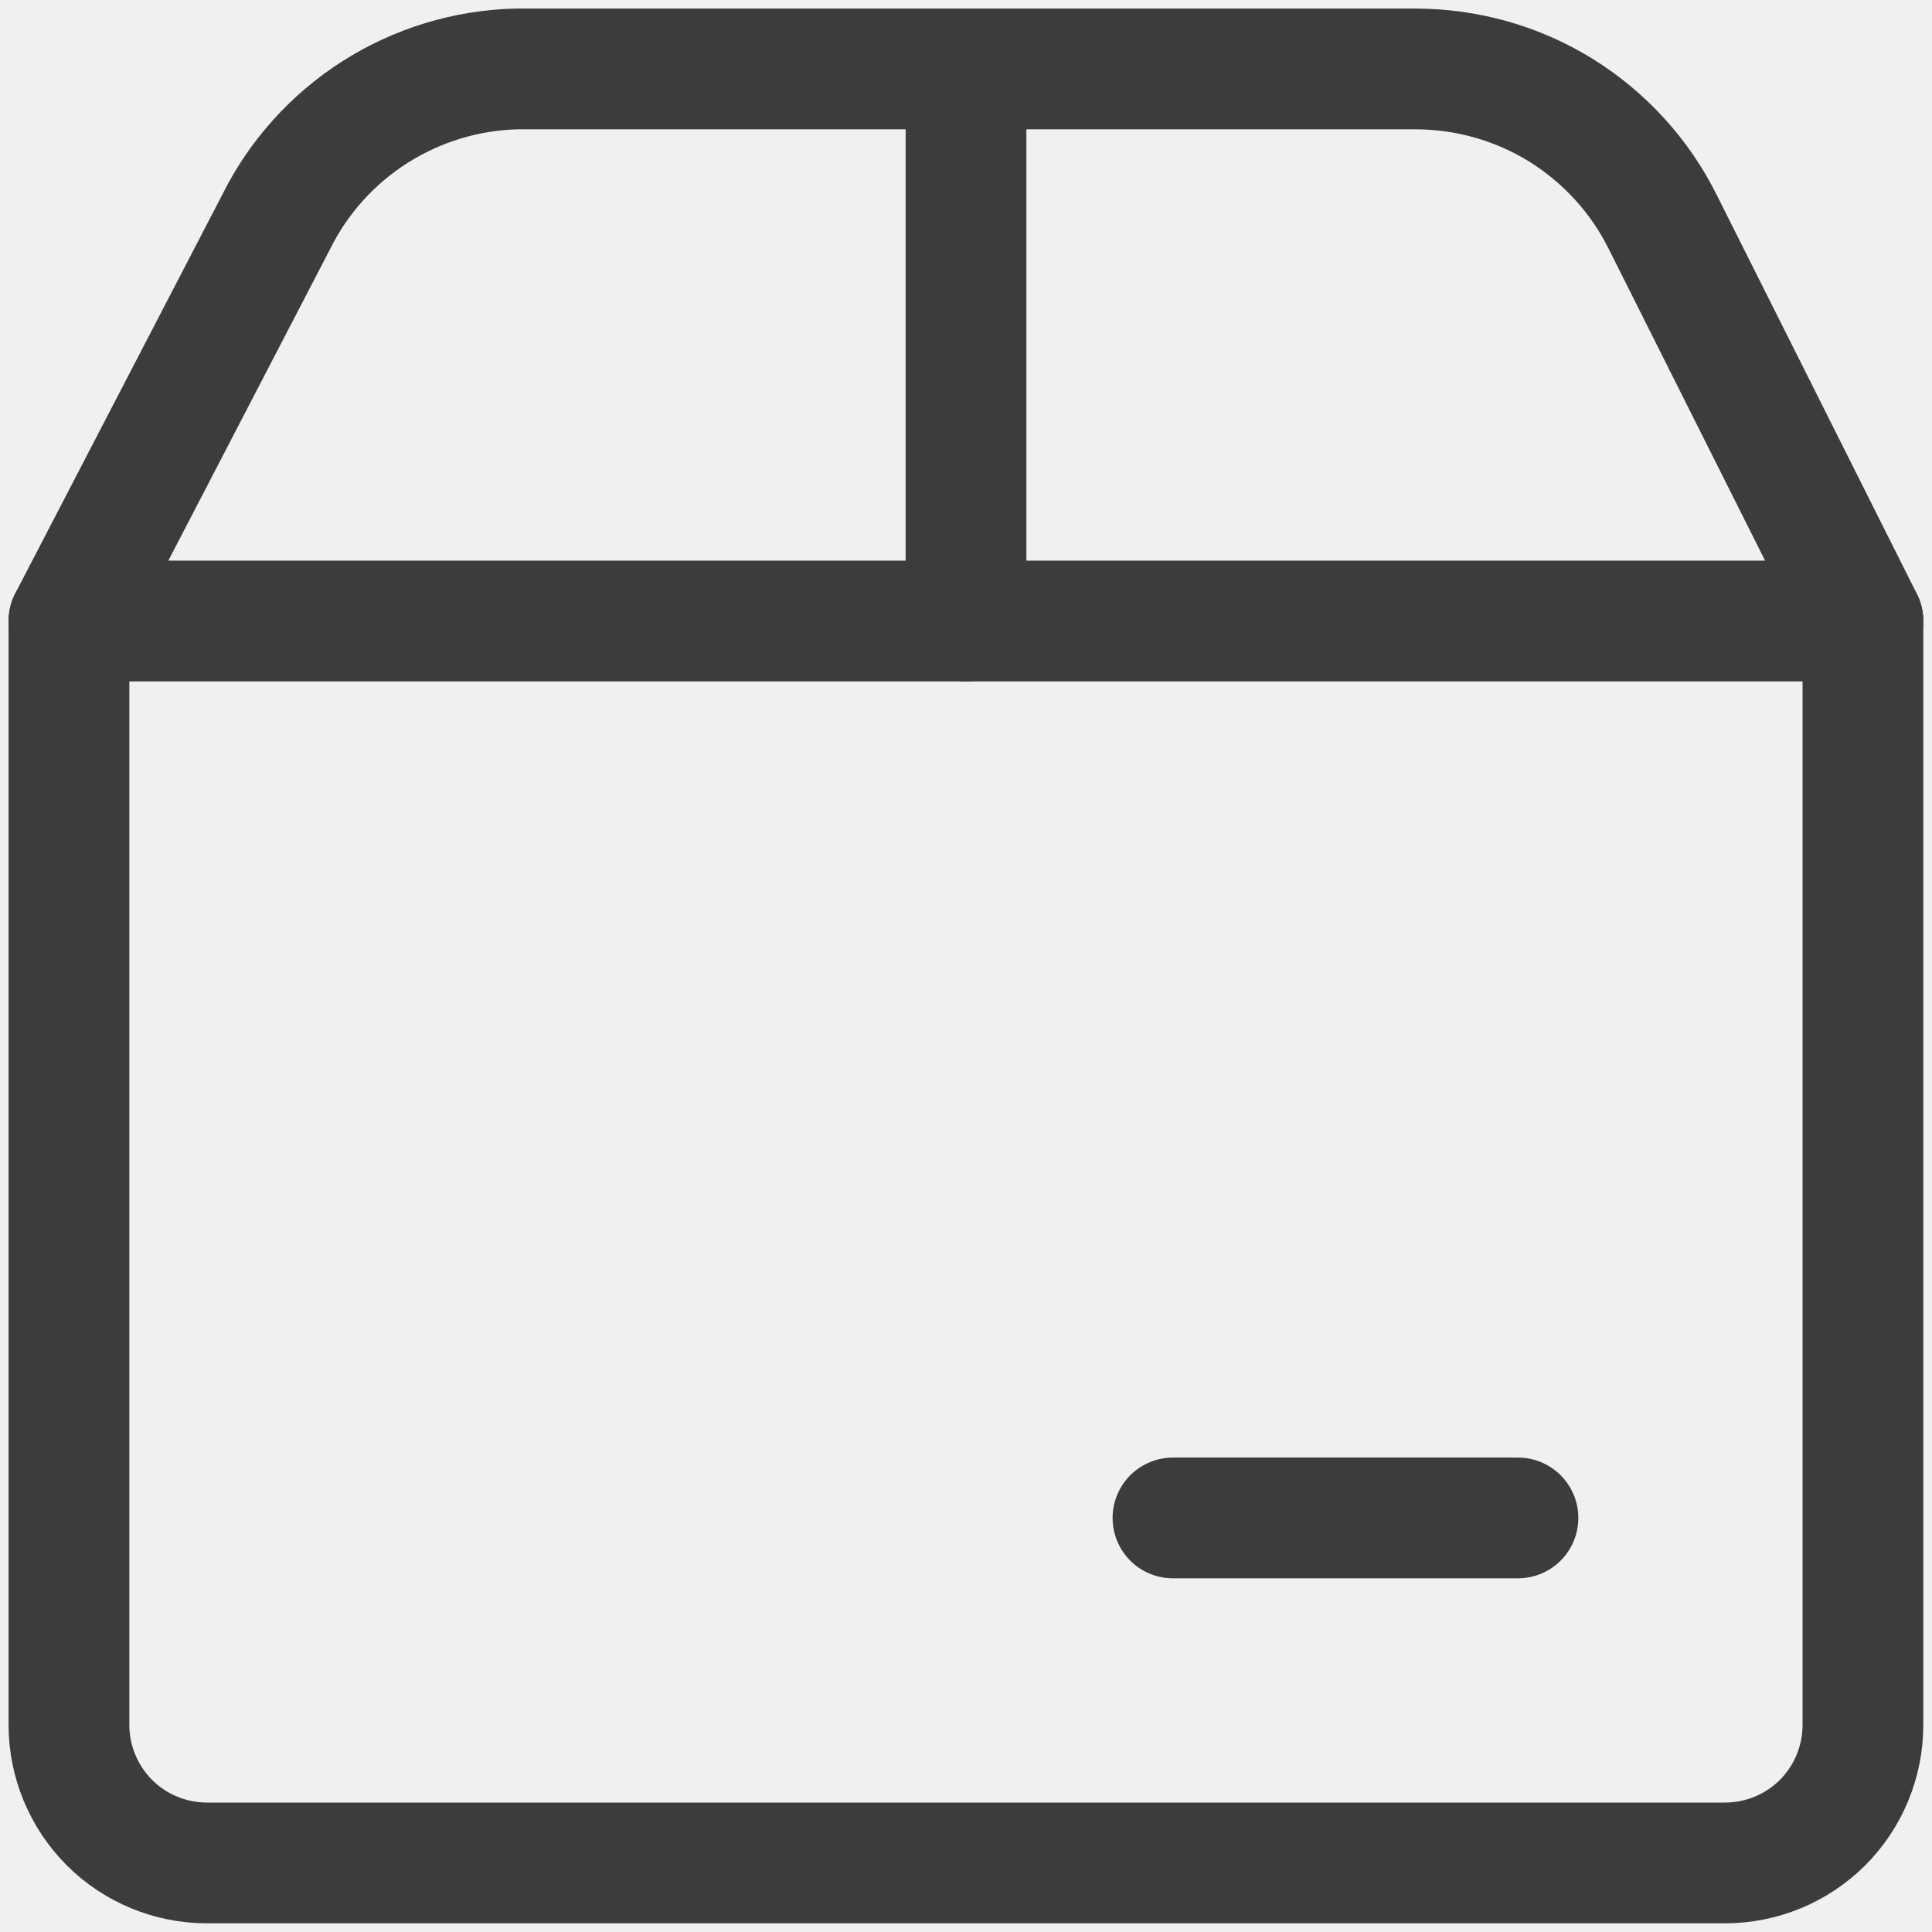
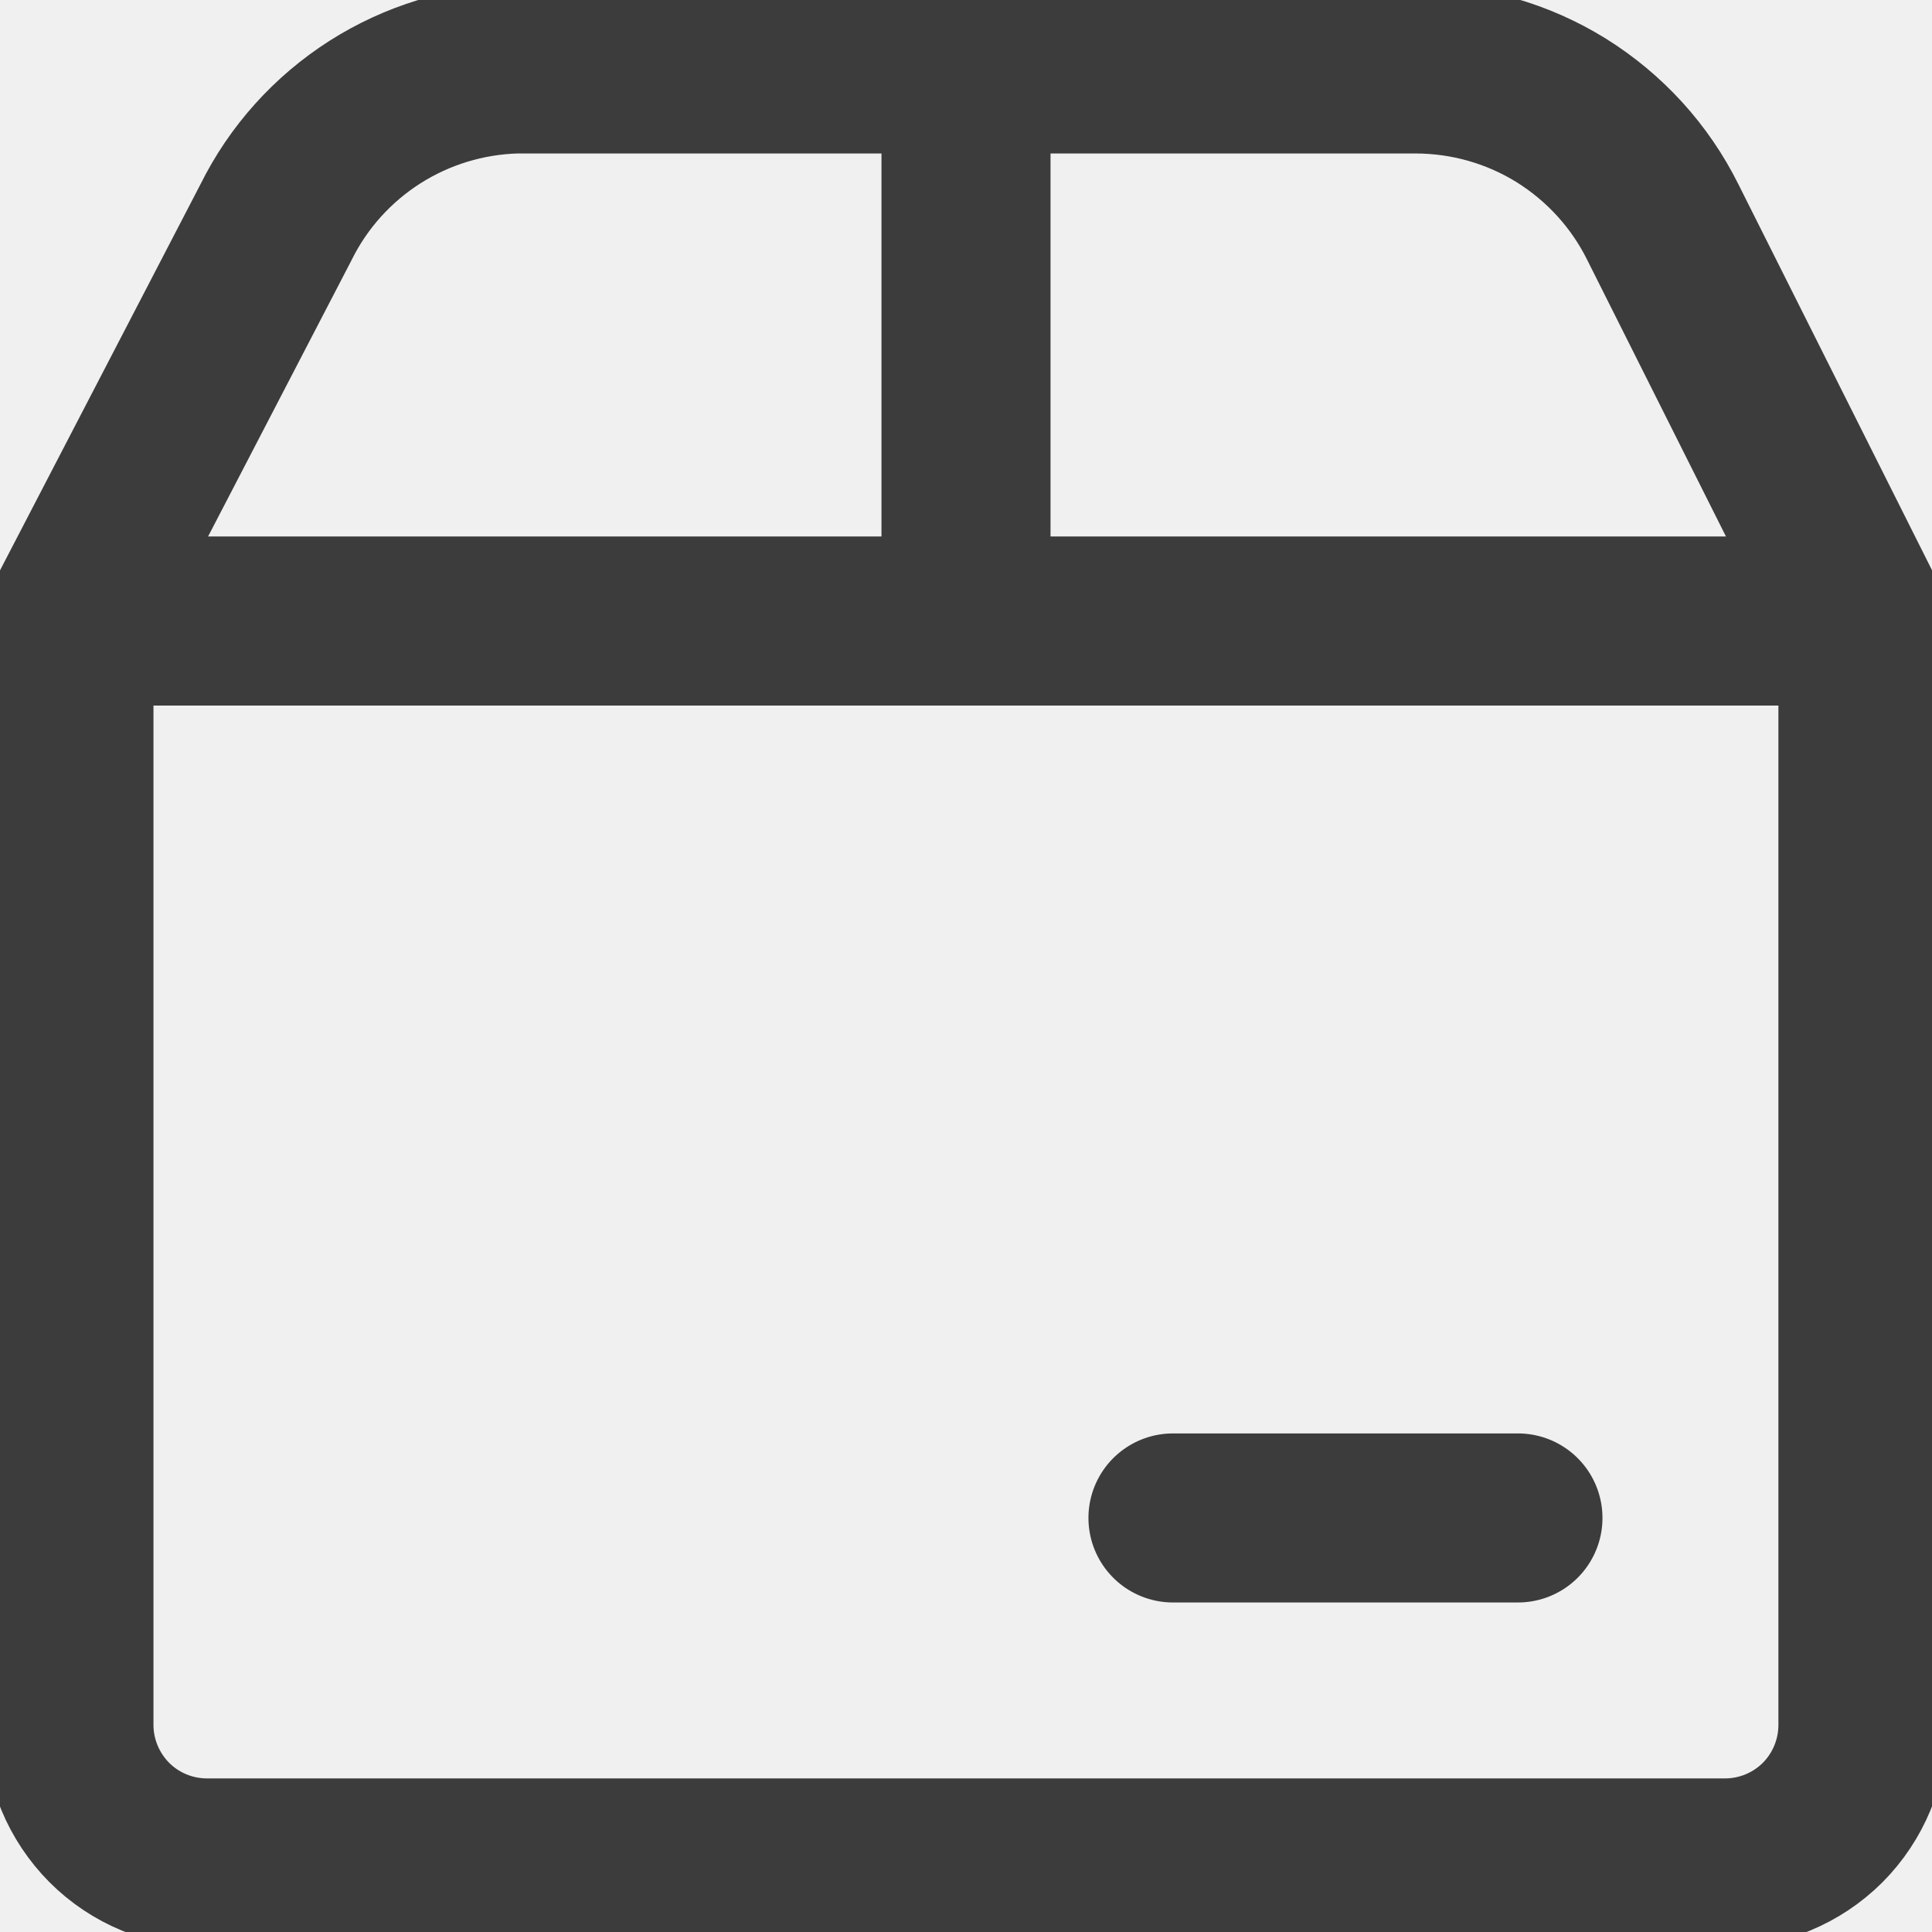
<svg xmlns="http://www.w3.org/2000/svg" width="16" height="16" viewBox="0 0 16 16" fill="none">
  <g clip-path="url(#clip0_2685_3315)">
-     <path d="M8 0.571V5.143" stroke="#3C3C3C" stroke-linecap="round" stroke-linejoin="round" />
-     <path d="M9.714 12.571H12.571" stroke="#3C3C3C" stroke-linecap="round" stroke-linejoin="round" />
-     <path d="M0.571 5.143H15.428V14.285C15.428 14.588 15.308 14.879 15.094 15.094C14.879 15.308 14.589 15.428 14.286 15.428H1.714C1.411 15.428 1.12 15.308 0.906 15.094C0.692 14.879 0.571 14.588 0.571 14.285V5.143Z" stroke="#3C3C3C" stroke-linecap="round" stroke-linejoin="round" />
-     <path d="M0.571 5.143L2.286 1.84C2.47 1.468 2.753 1.153 3.104 0.929C3.454 0.706 3.859 0.582 4.274 0.571H11.726C12.151 0.572 12.568 0.69 12.929 0.914C13.29 1.139 13.582 1.459 13.771 1.84L15.428 5.143" stroke="#3C3C3C" stroke-linecap="round" stroke-linejoin="round" />
+     <path d="M8 0.571V5.143" stroke="#3C3C3C" stroke-width="1.4" stroke-linecap="round" stroke-linejoin="round" />
+     <path d="M9.714 12.571H12.571" stroke="#3C3C3C" stroke-width="1.4" stroke-linecap="round" stroke-linejoin="round" />
+     <path d="M0.571 5.143H15.428V14.285C15.428 14.588 15.308 14.879 15.094 15.094C14.879 15.308 14.589 15.428 14.286 15.428H1.714C1.411 15.428 1.12 15.308 0.906 15.094C0.692 14.879 0.571 14.588 0.571 14.285V5.143Z" stroke="#3C3C3C" stroke-width="1.4" stroke-linecap="round" stroke-linejoin="round" />
+     <path d="M0.571 5.143L2.286 1.84C2.47 1.468 2.753 1.153 3.104 0.929C3.454 0.706 3.859 0.582 4.274 0.571H11.726C12.151 0.572 12.568 0.69 12.929 0.914C13.29 1.139 13.582 1.459 13.771 1.84L15.428 5.143" stroke="#3C3C3C" stroke-width="1.4" stroke-linecap="round" stroke-linejoin="round" />
  </g>
  <defs>
    <clipPath id="clip0_2685_3315">
      <rect width="16" height="16" fill="white" />
    </clipPath>
  </defs>
</svg>
